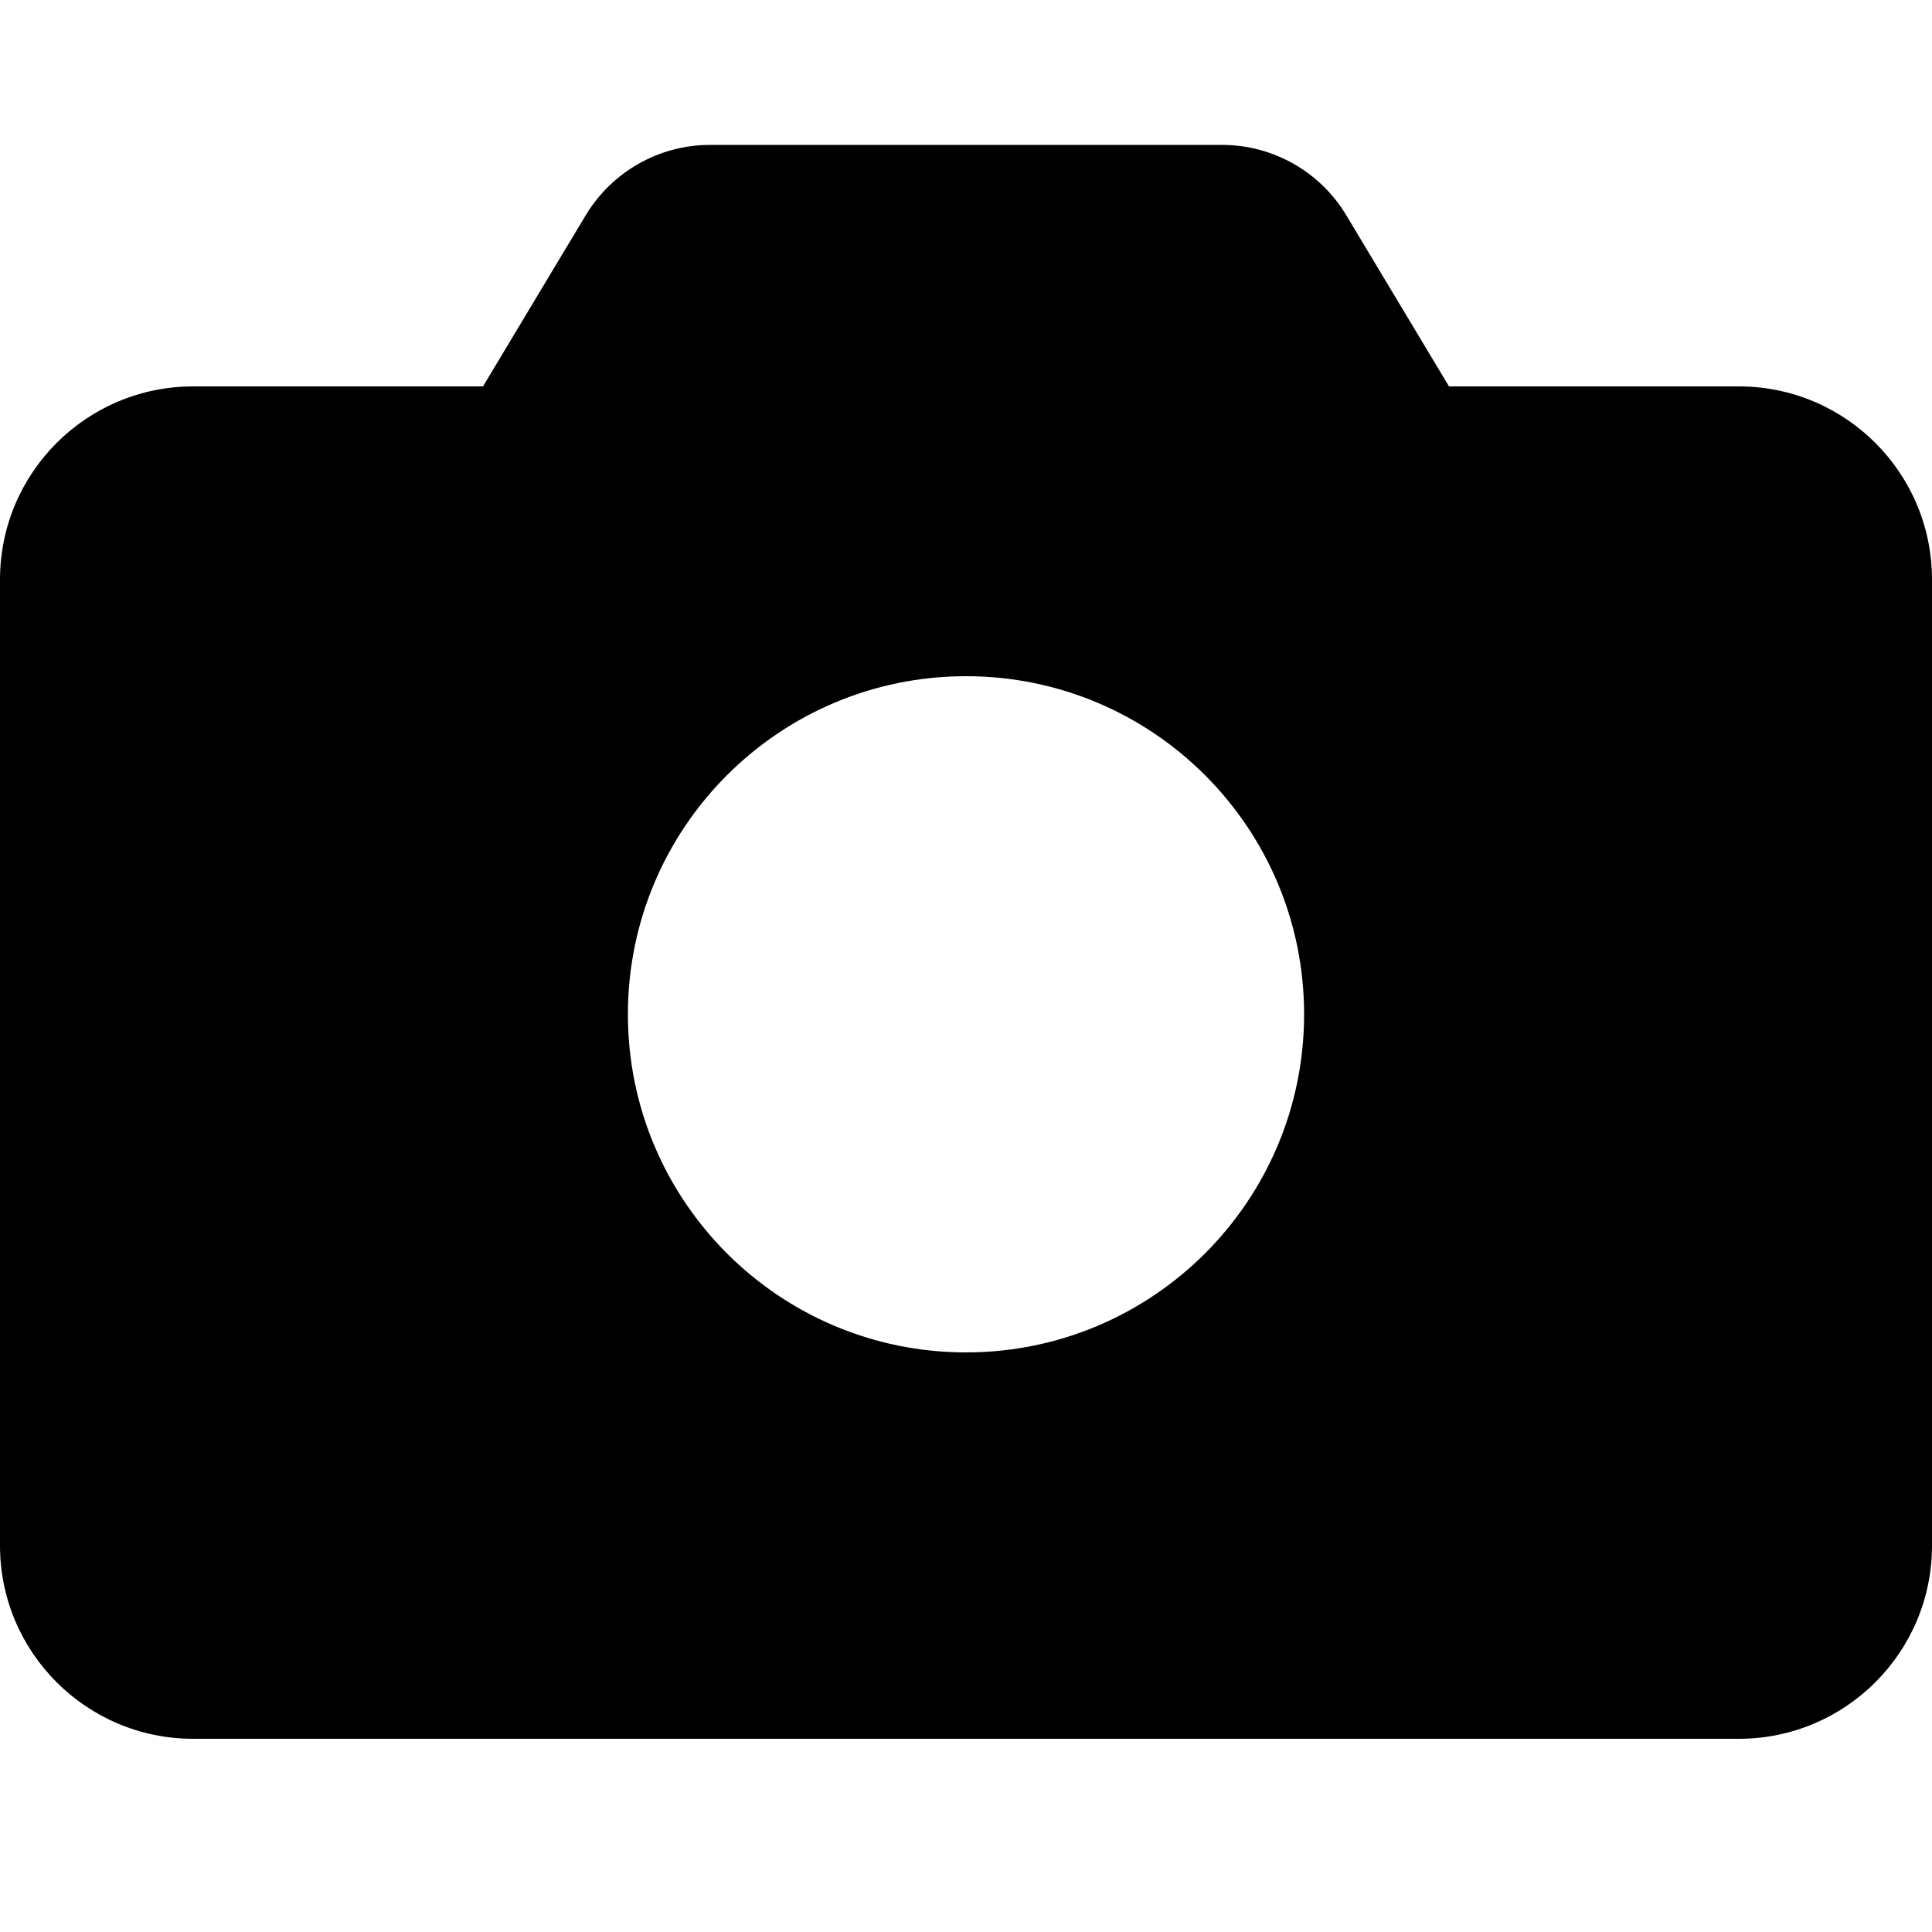
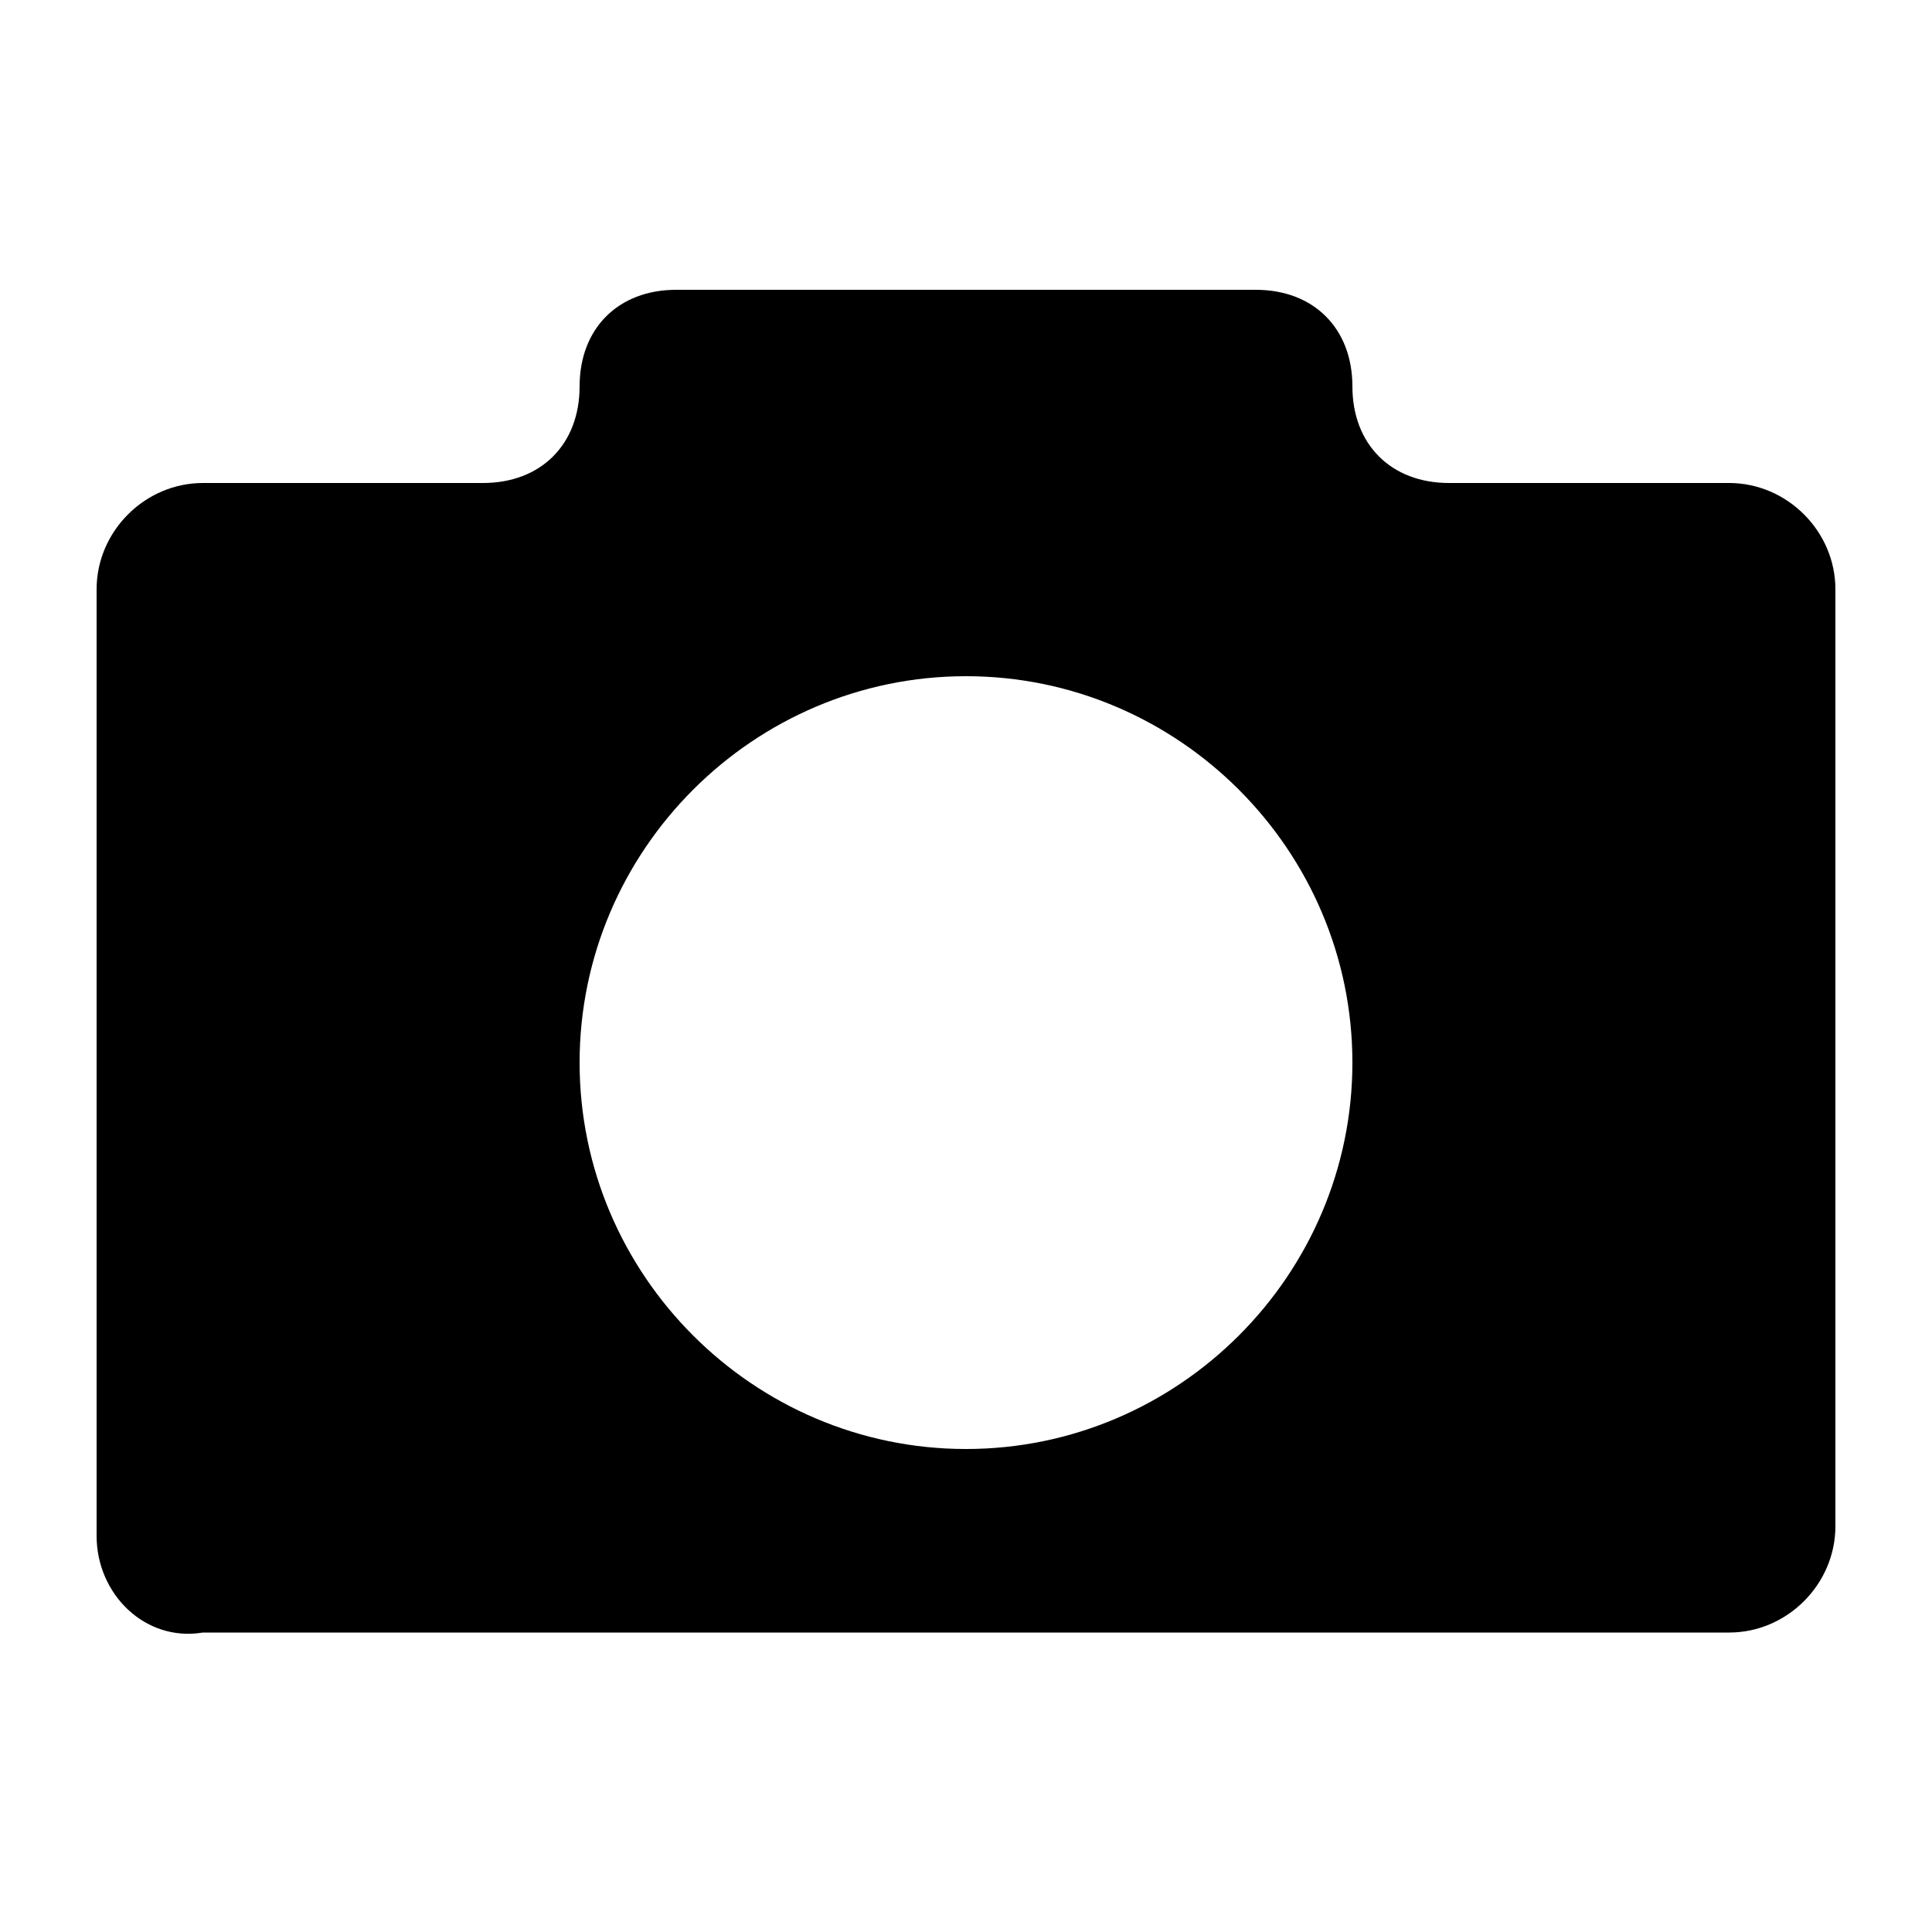
<svg xmlns="http://www.w3.org/2000/svg" xml:space="preserve" id="Layer_1" x="0" y="0" viewBox="0 0 20 20">
  <style>.st0{fill-rule:evenodd;clip-rule:evenodd}</style>
-   <path d="M18 4a2 2 0 0 1 2 2v10a2 2 0 0 1-2 2H2a2 2 0 0 1-2-2V6a2 2 0 0 1 2-2h3l1.063-1.771c.272-.452.76-.729 1.287-.729h5.301a1.5 1.5 0 0 1 1.286.729L15 4zm-8 3a3.5 3.5 0 1 0 0 7 3.5 3.5 0 0 0 0-7" class="st0" />
+   <path d="M13 3c.6 0 1 .4 1 1s.4 1 1 1h2.9c.6 0 1.1.5 1.1 1.1v9.7c0 .6-.5 1.1-1.1 1.1H2.1c-.6.1-1.1-.4-1.1-1V6.1C1 5.5 1.5 5 2.1 5H5c.6 0 1-.4 1-1s.4-1 1-1zm-3 12c2.2 0 4-1.8 4-4s-1.8-4-4-4-4 1.8-4 4 1.8 4 4 4" class="st0" />
</svg>
